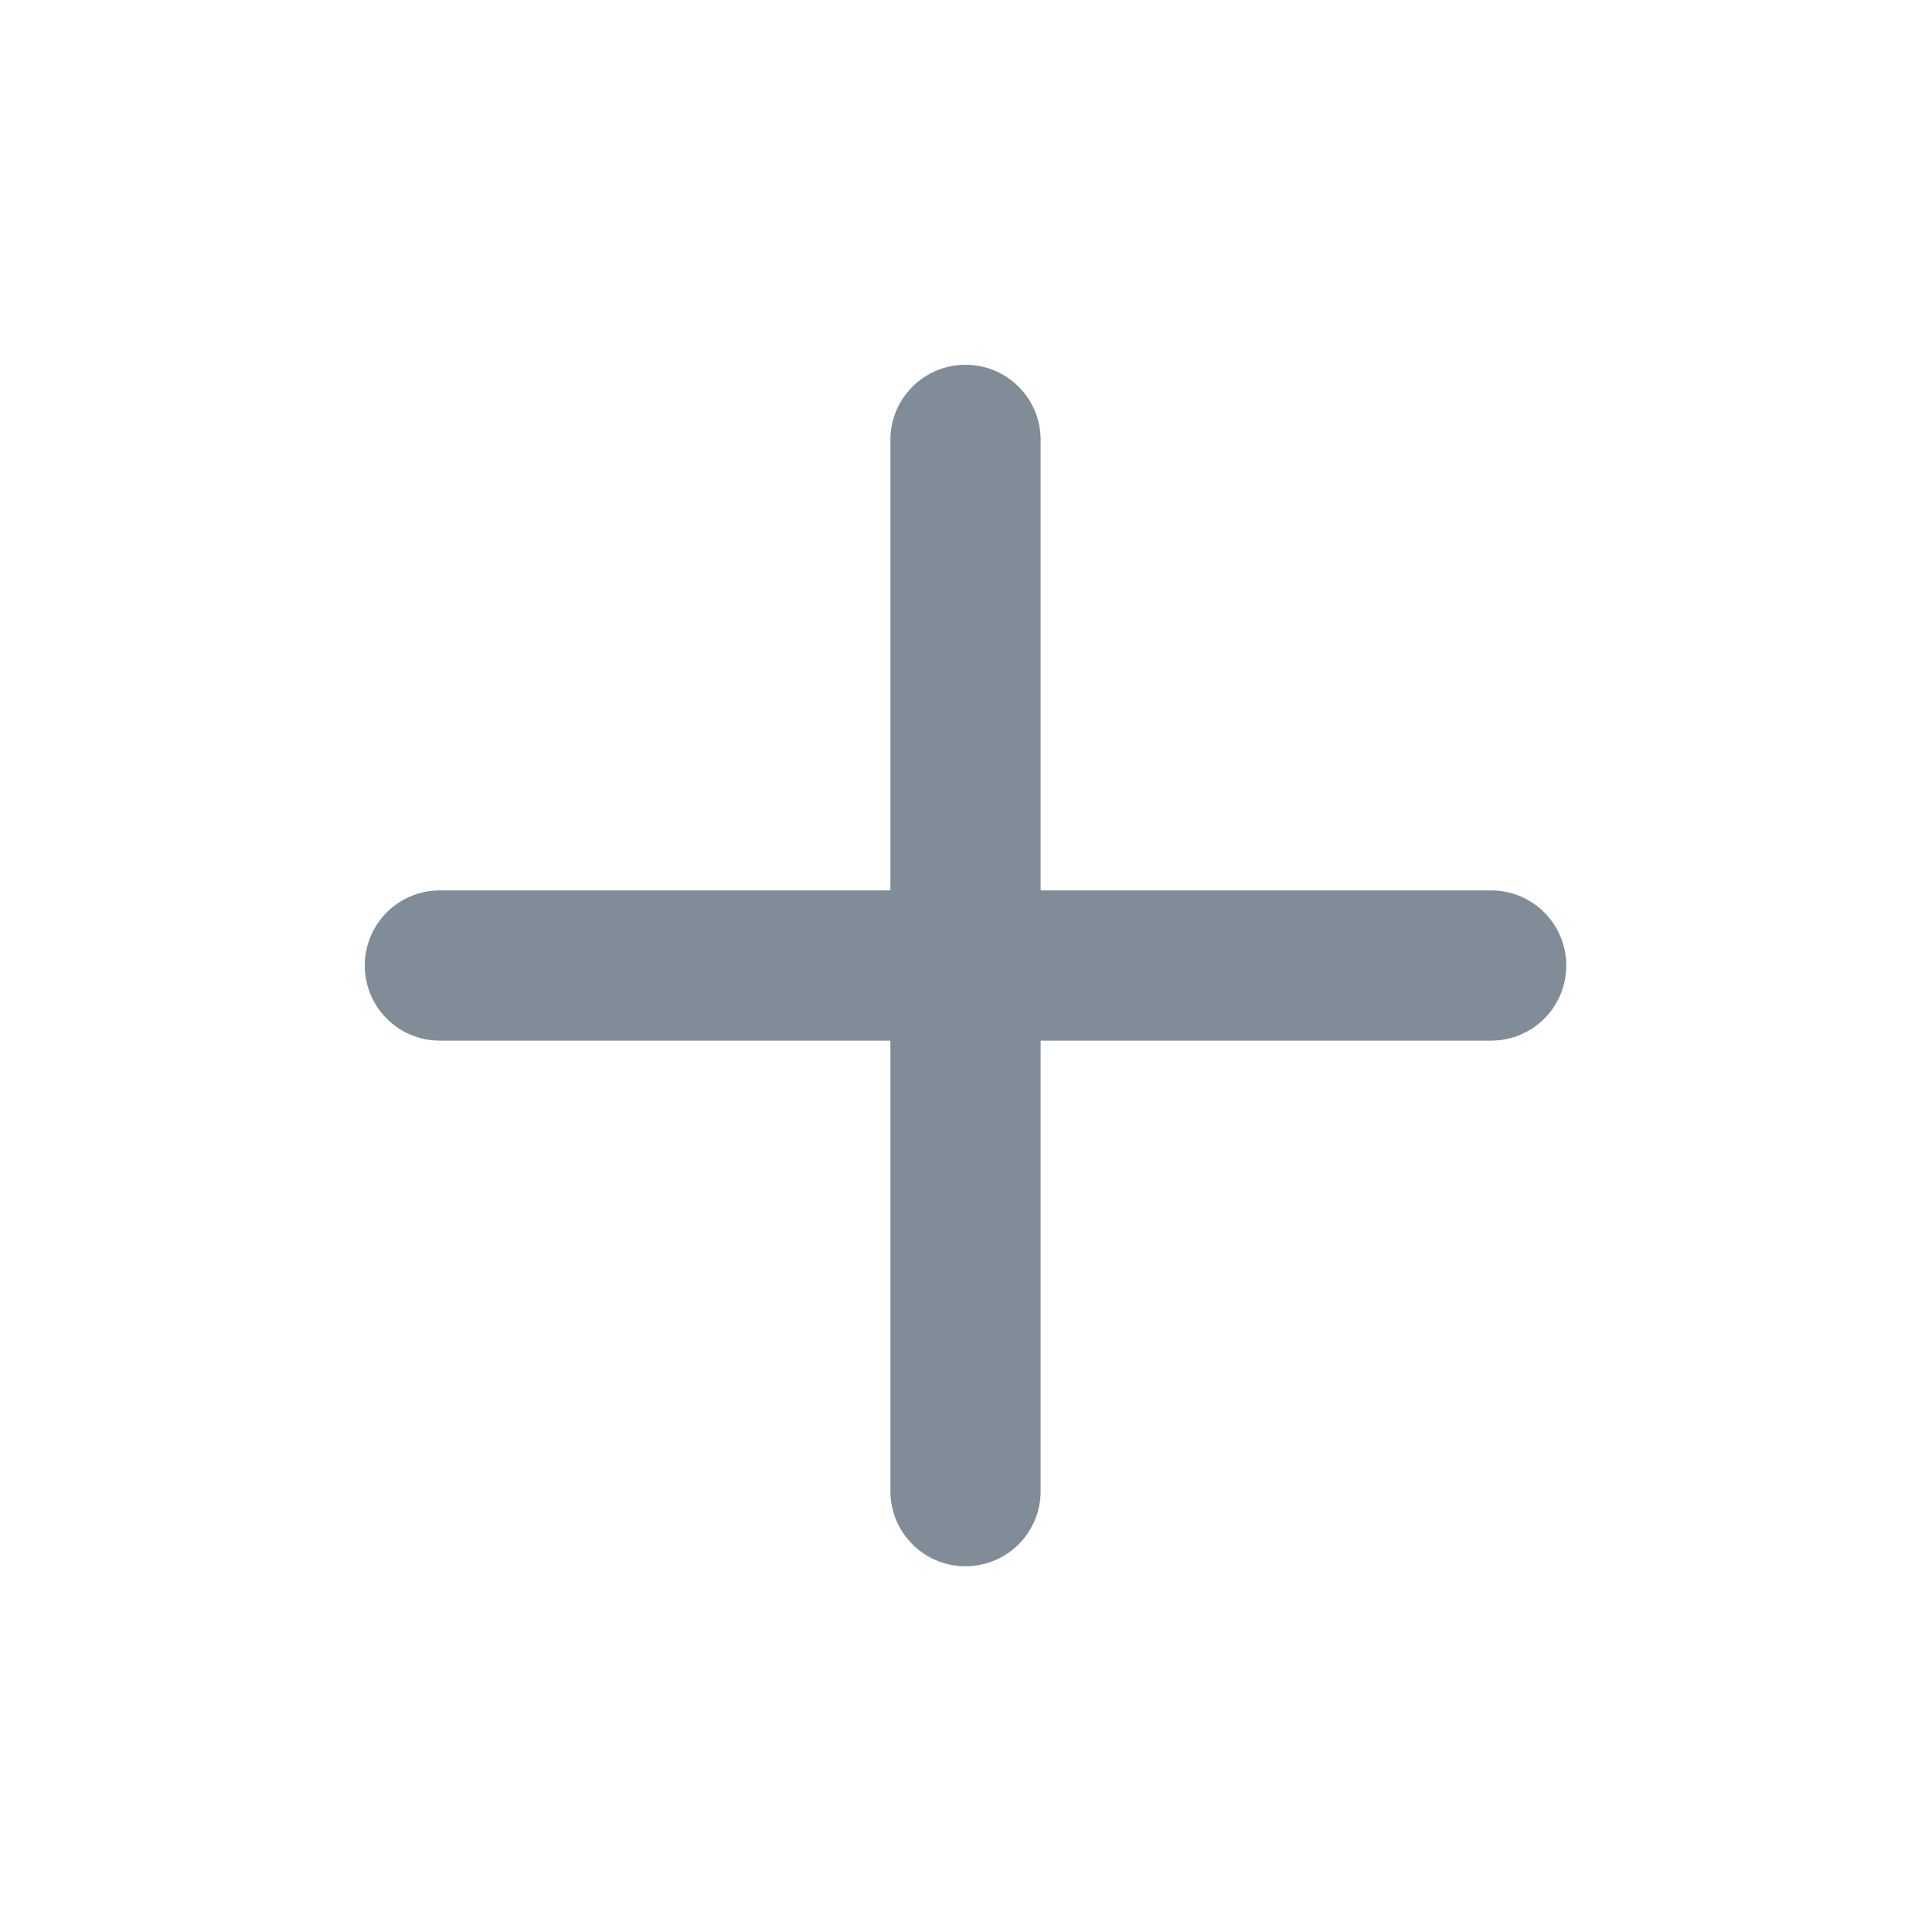
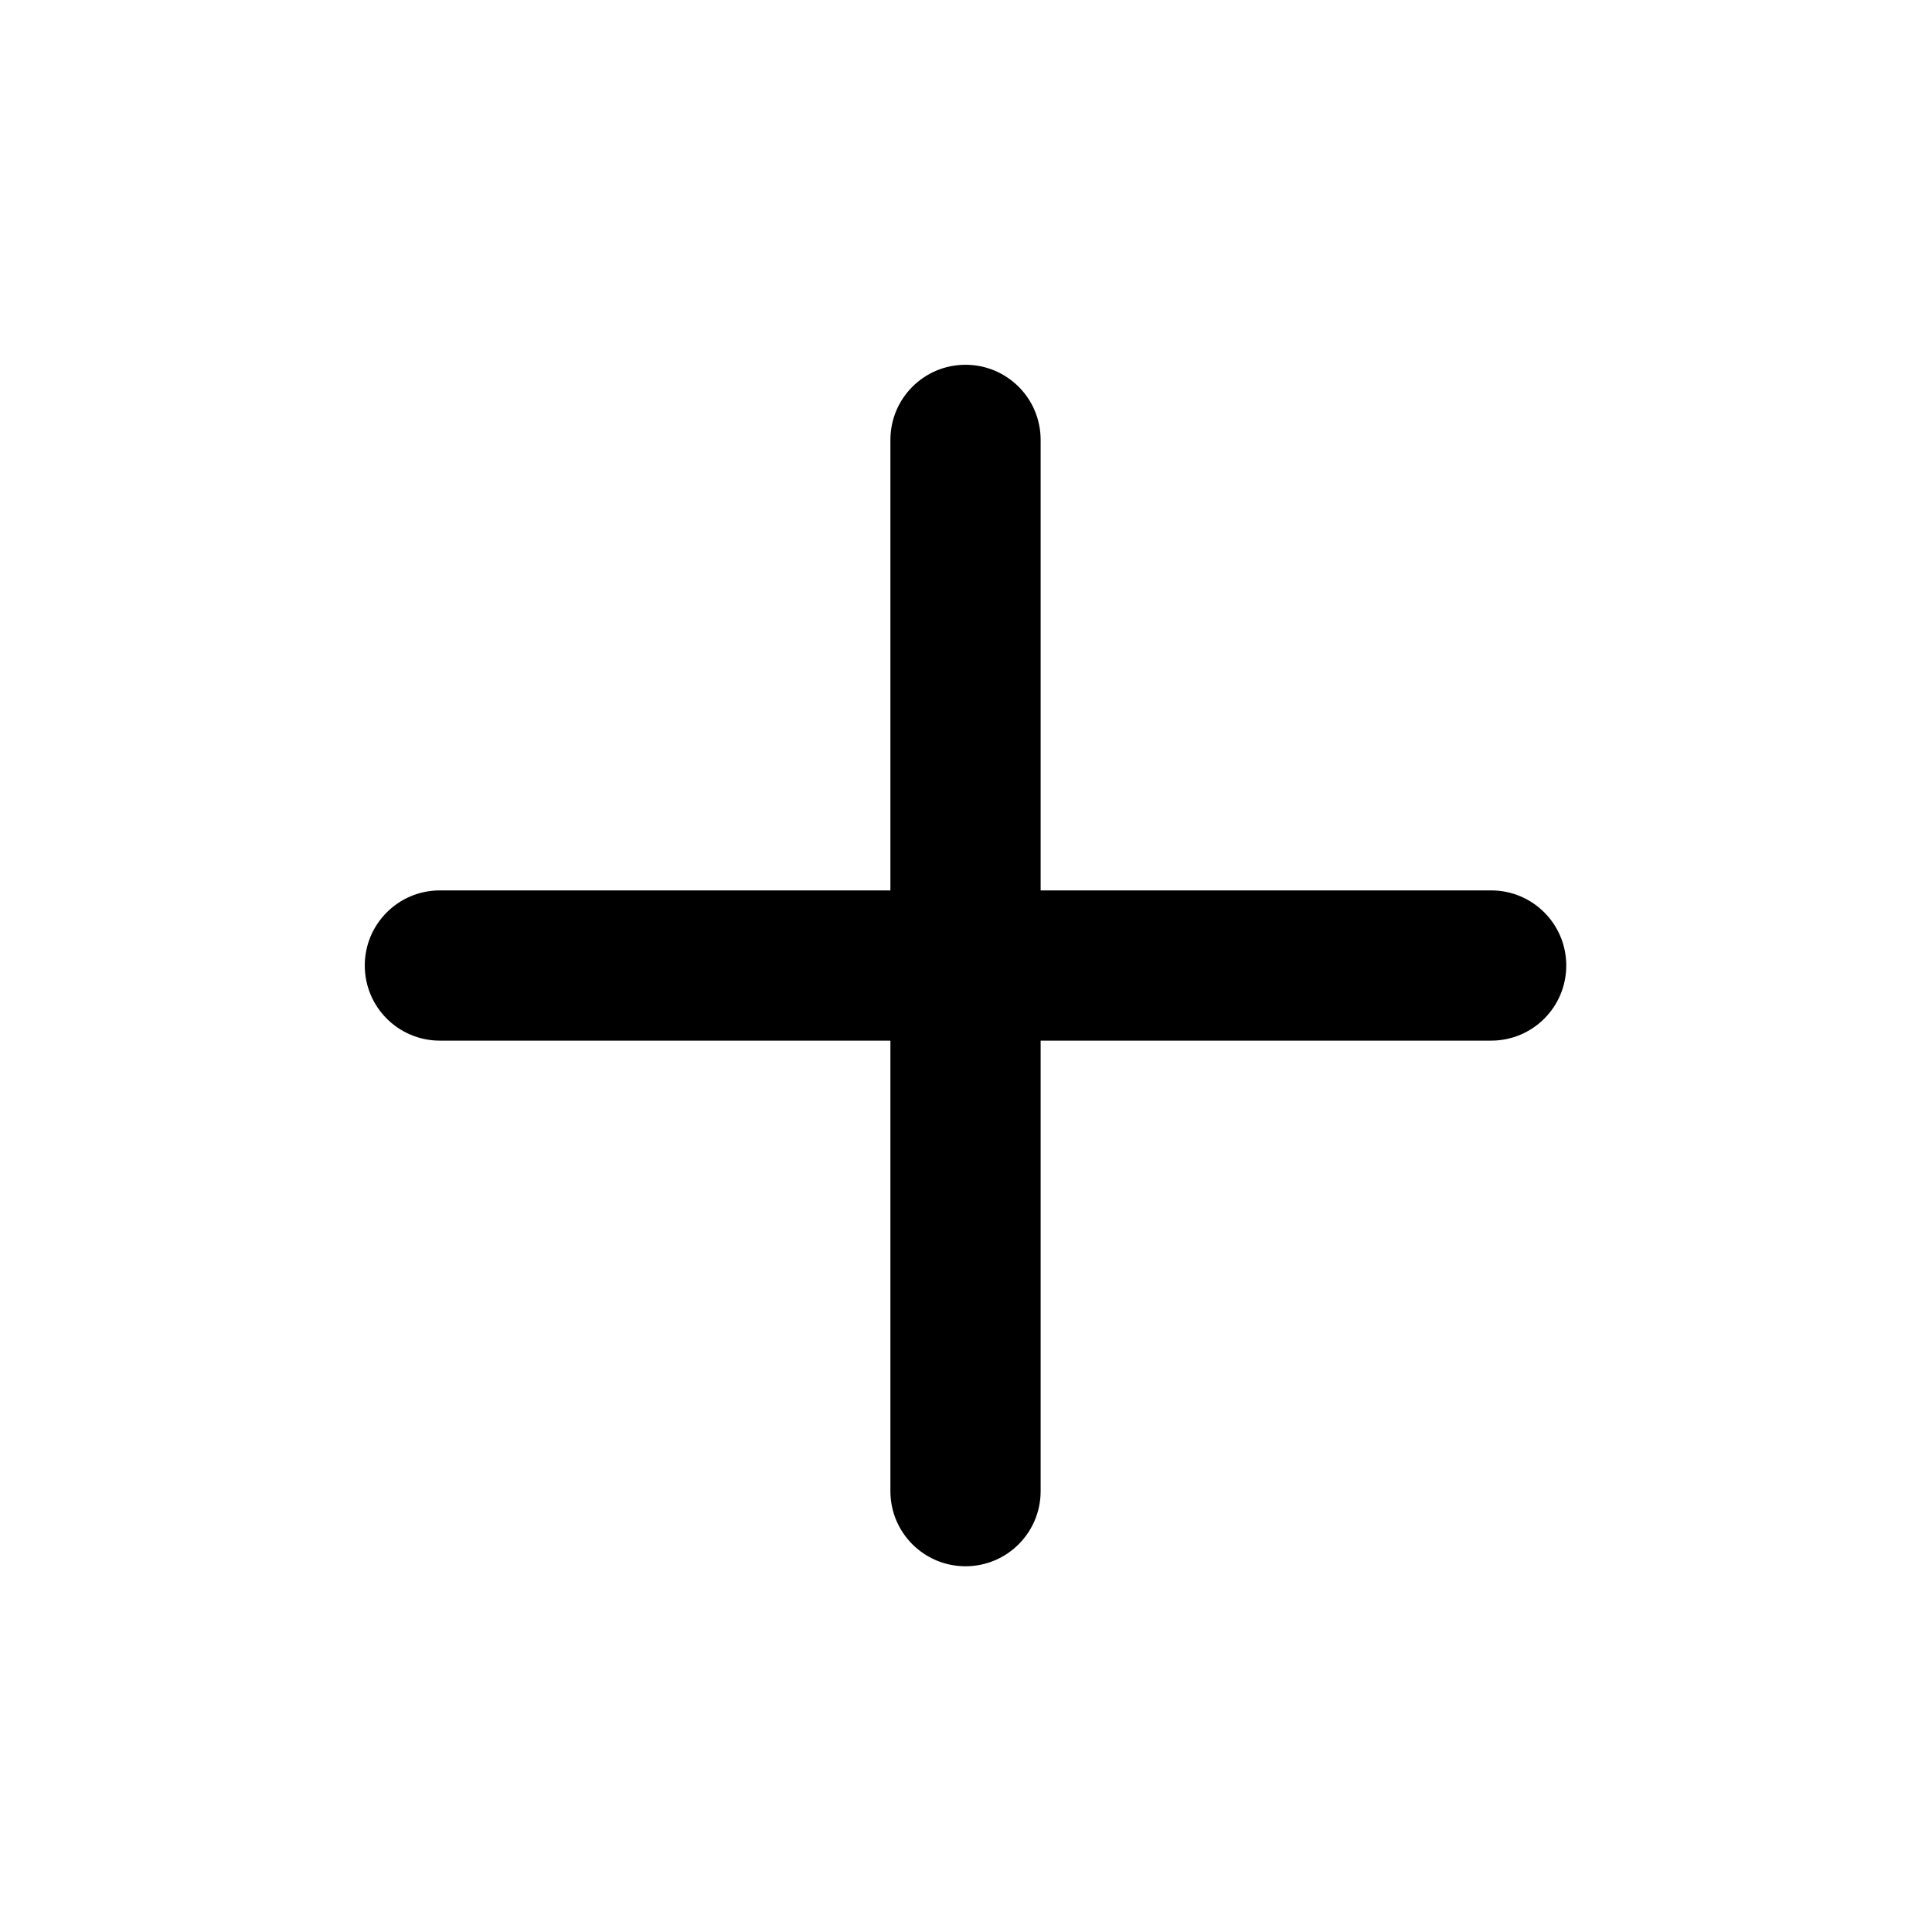
<svg xmlns="http://www.w3.org/2000/svg" width="20" height="20" viewBox="0 0 20.01 20.01" fill="none">
-   <path d="M10 3.778C10.43 3.778 10.778 4.126 10.778 4.556V9.222L15.444 9.222C15.874 9.222 16.222 9.57 16.222 10C16.222 10.43 15.874 10.778 15.444 10.778L10.778 10.778L10.778 15.444C10.778 15.874 10.43 16.222 10 16.222C9.57 16.222 9.222 15.874 9.222 15.444L9.222 10.778L4.556 10.778C4.126 10.778 3.778 10.43 3.778 10C3.778 9.57 4.126 9.222 4.556 9.222L9.222 9.222L9.222 4.556C9.222 4.126 9.57 3.778 10 3.778Z" fill="#818C99" />
+   <path d="M10 3.778C10.43 3.778 10.778 4.126 10.778 4.556V9.222L15.444 9.222C15.874 9.222 16.222 9.57 16.222 10C16.222 10.43 15.874 10.778 15.444 10.778L10.778 10.778L10.778 15.444C10.778 15.874 10.43 16.222 10 16.222C9.57 16.222 9.222 15.874 9.222 15.444L9.222 10.778L4.556 10.778C4.126 10.778 3.778 10.43 3.778 10C3.778 9.57 4.126 9.222 4.556 9.222L9.222 9.222L9.222 4.556C9.222 4.126 9.57 3.778 10 3.778Z" fill="currentColor" />
</svg>
